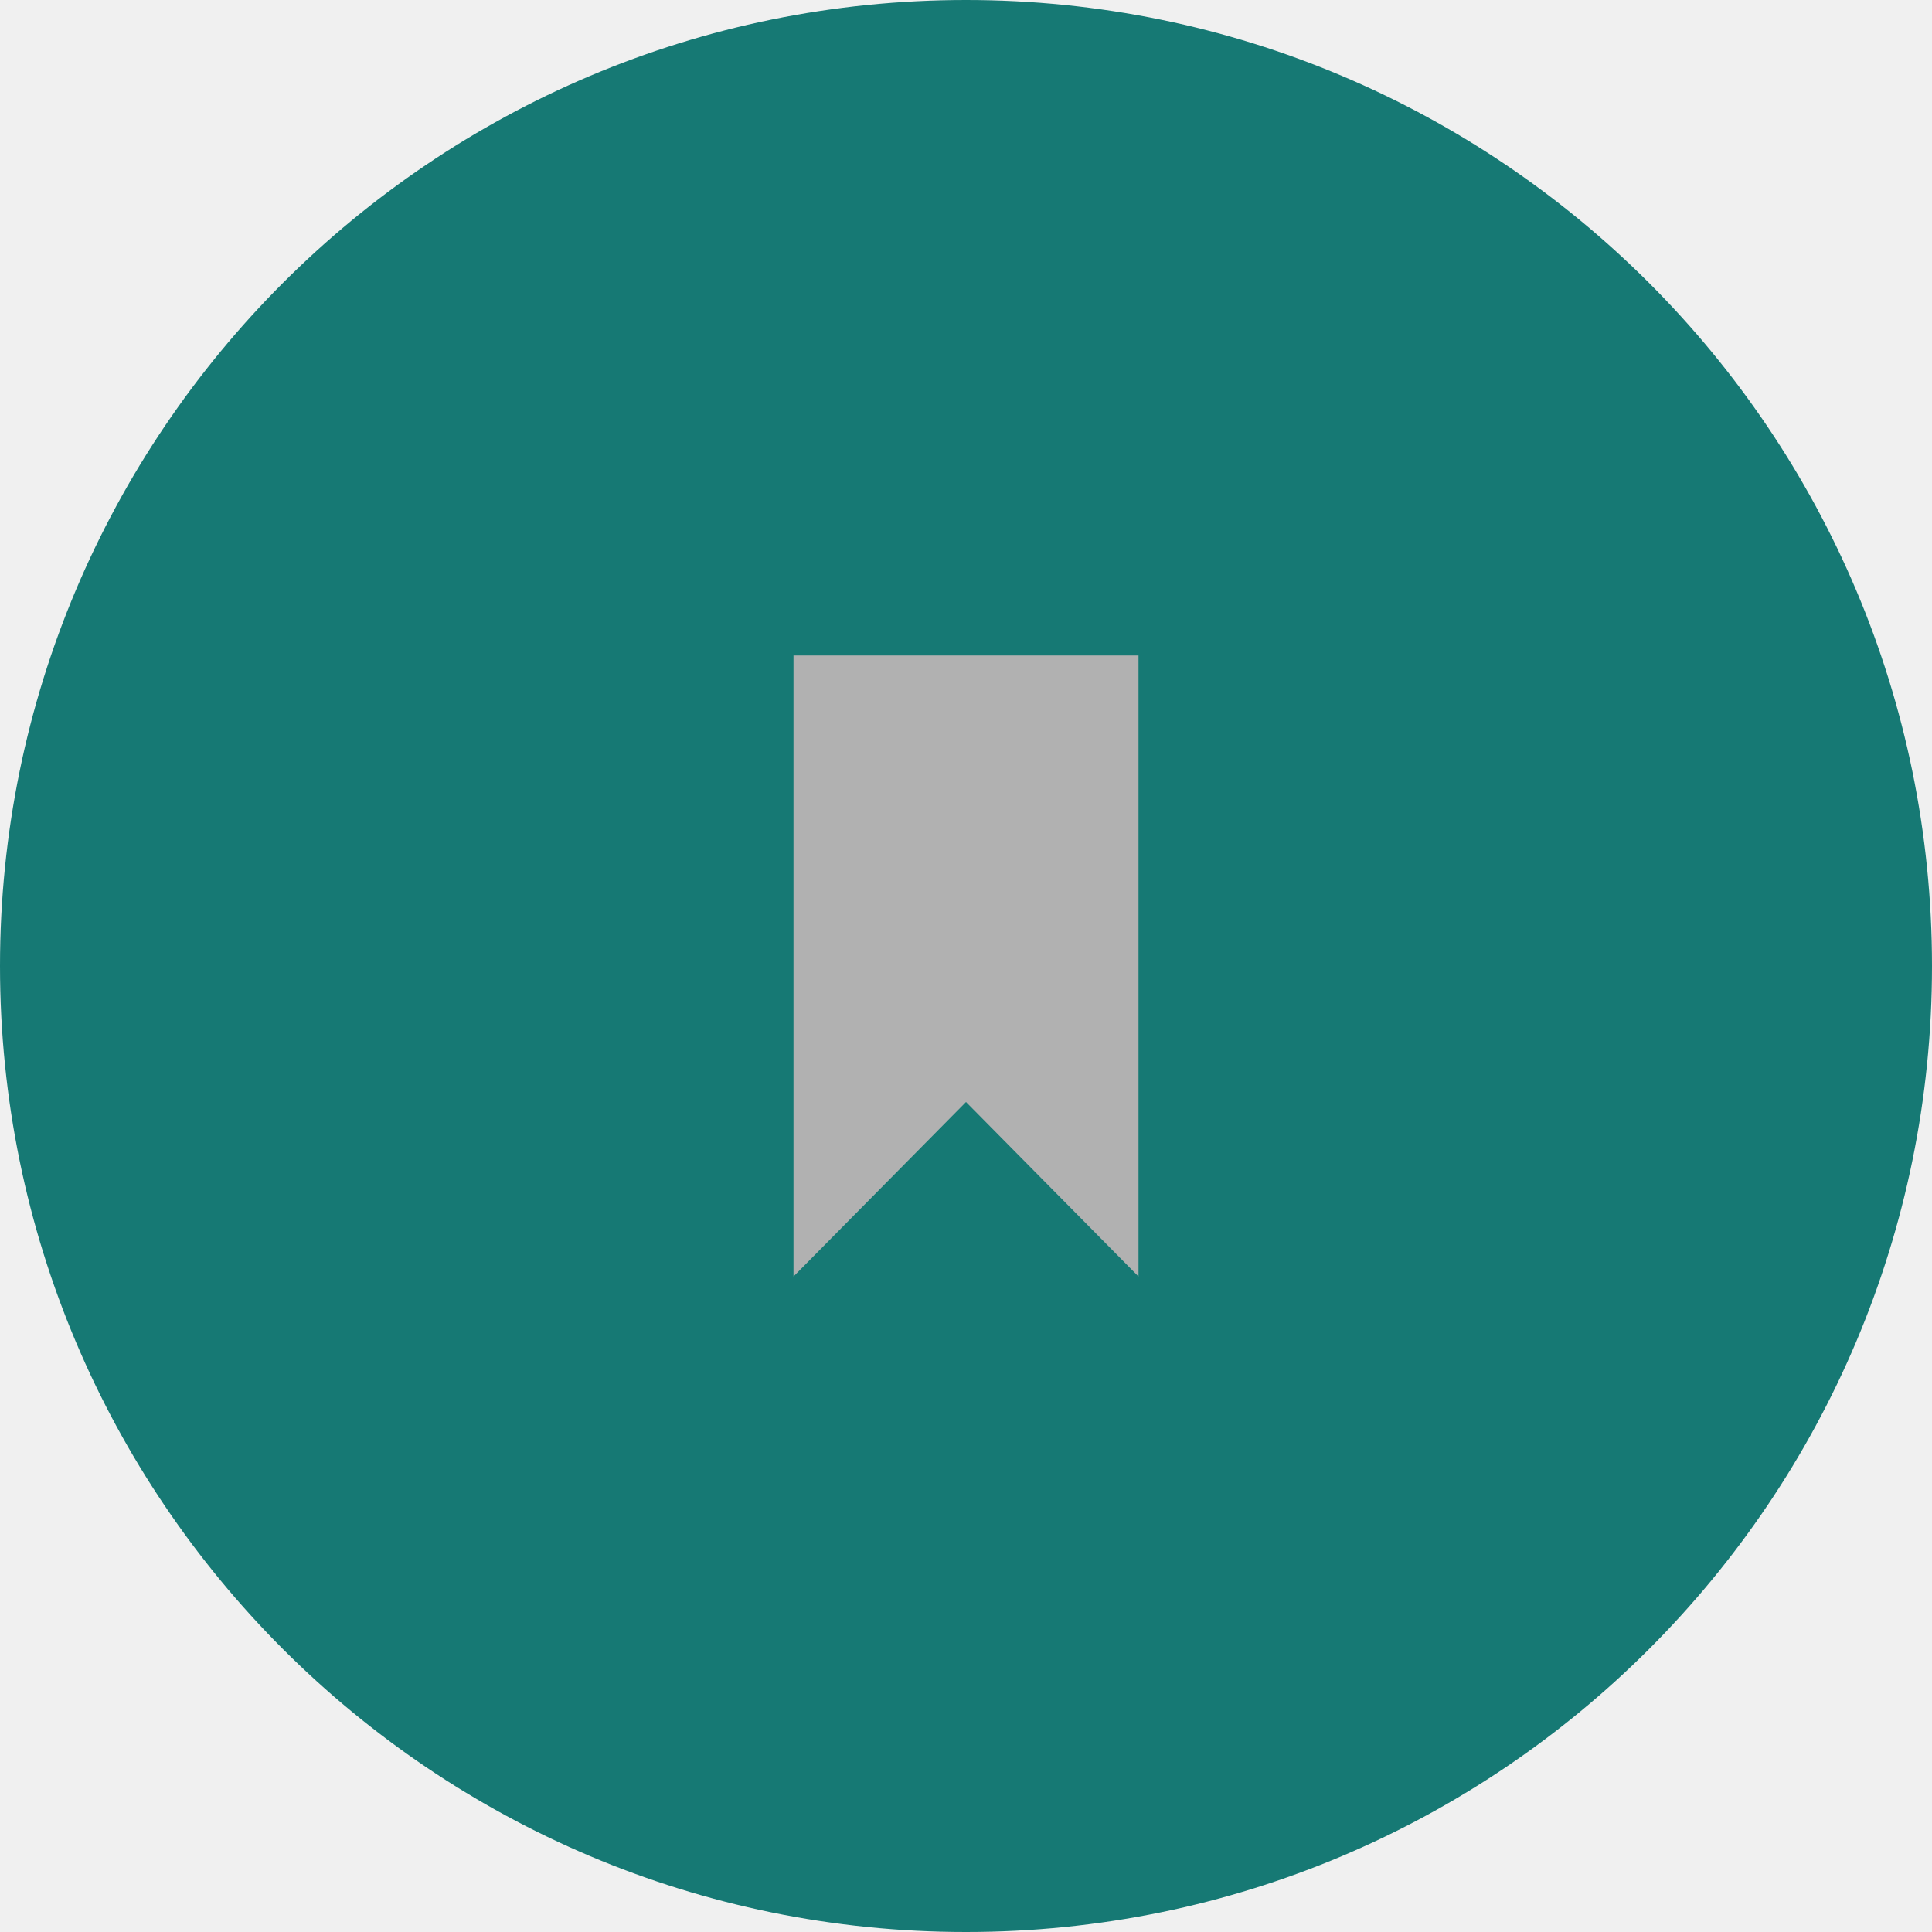
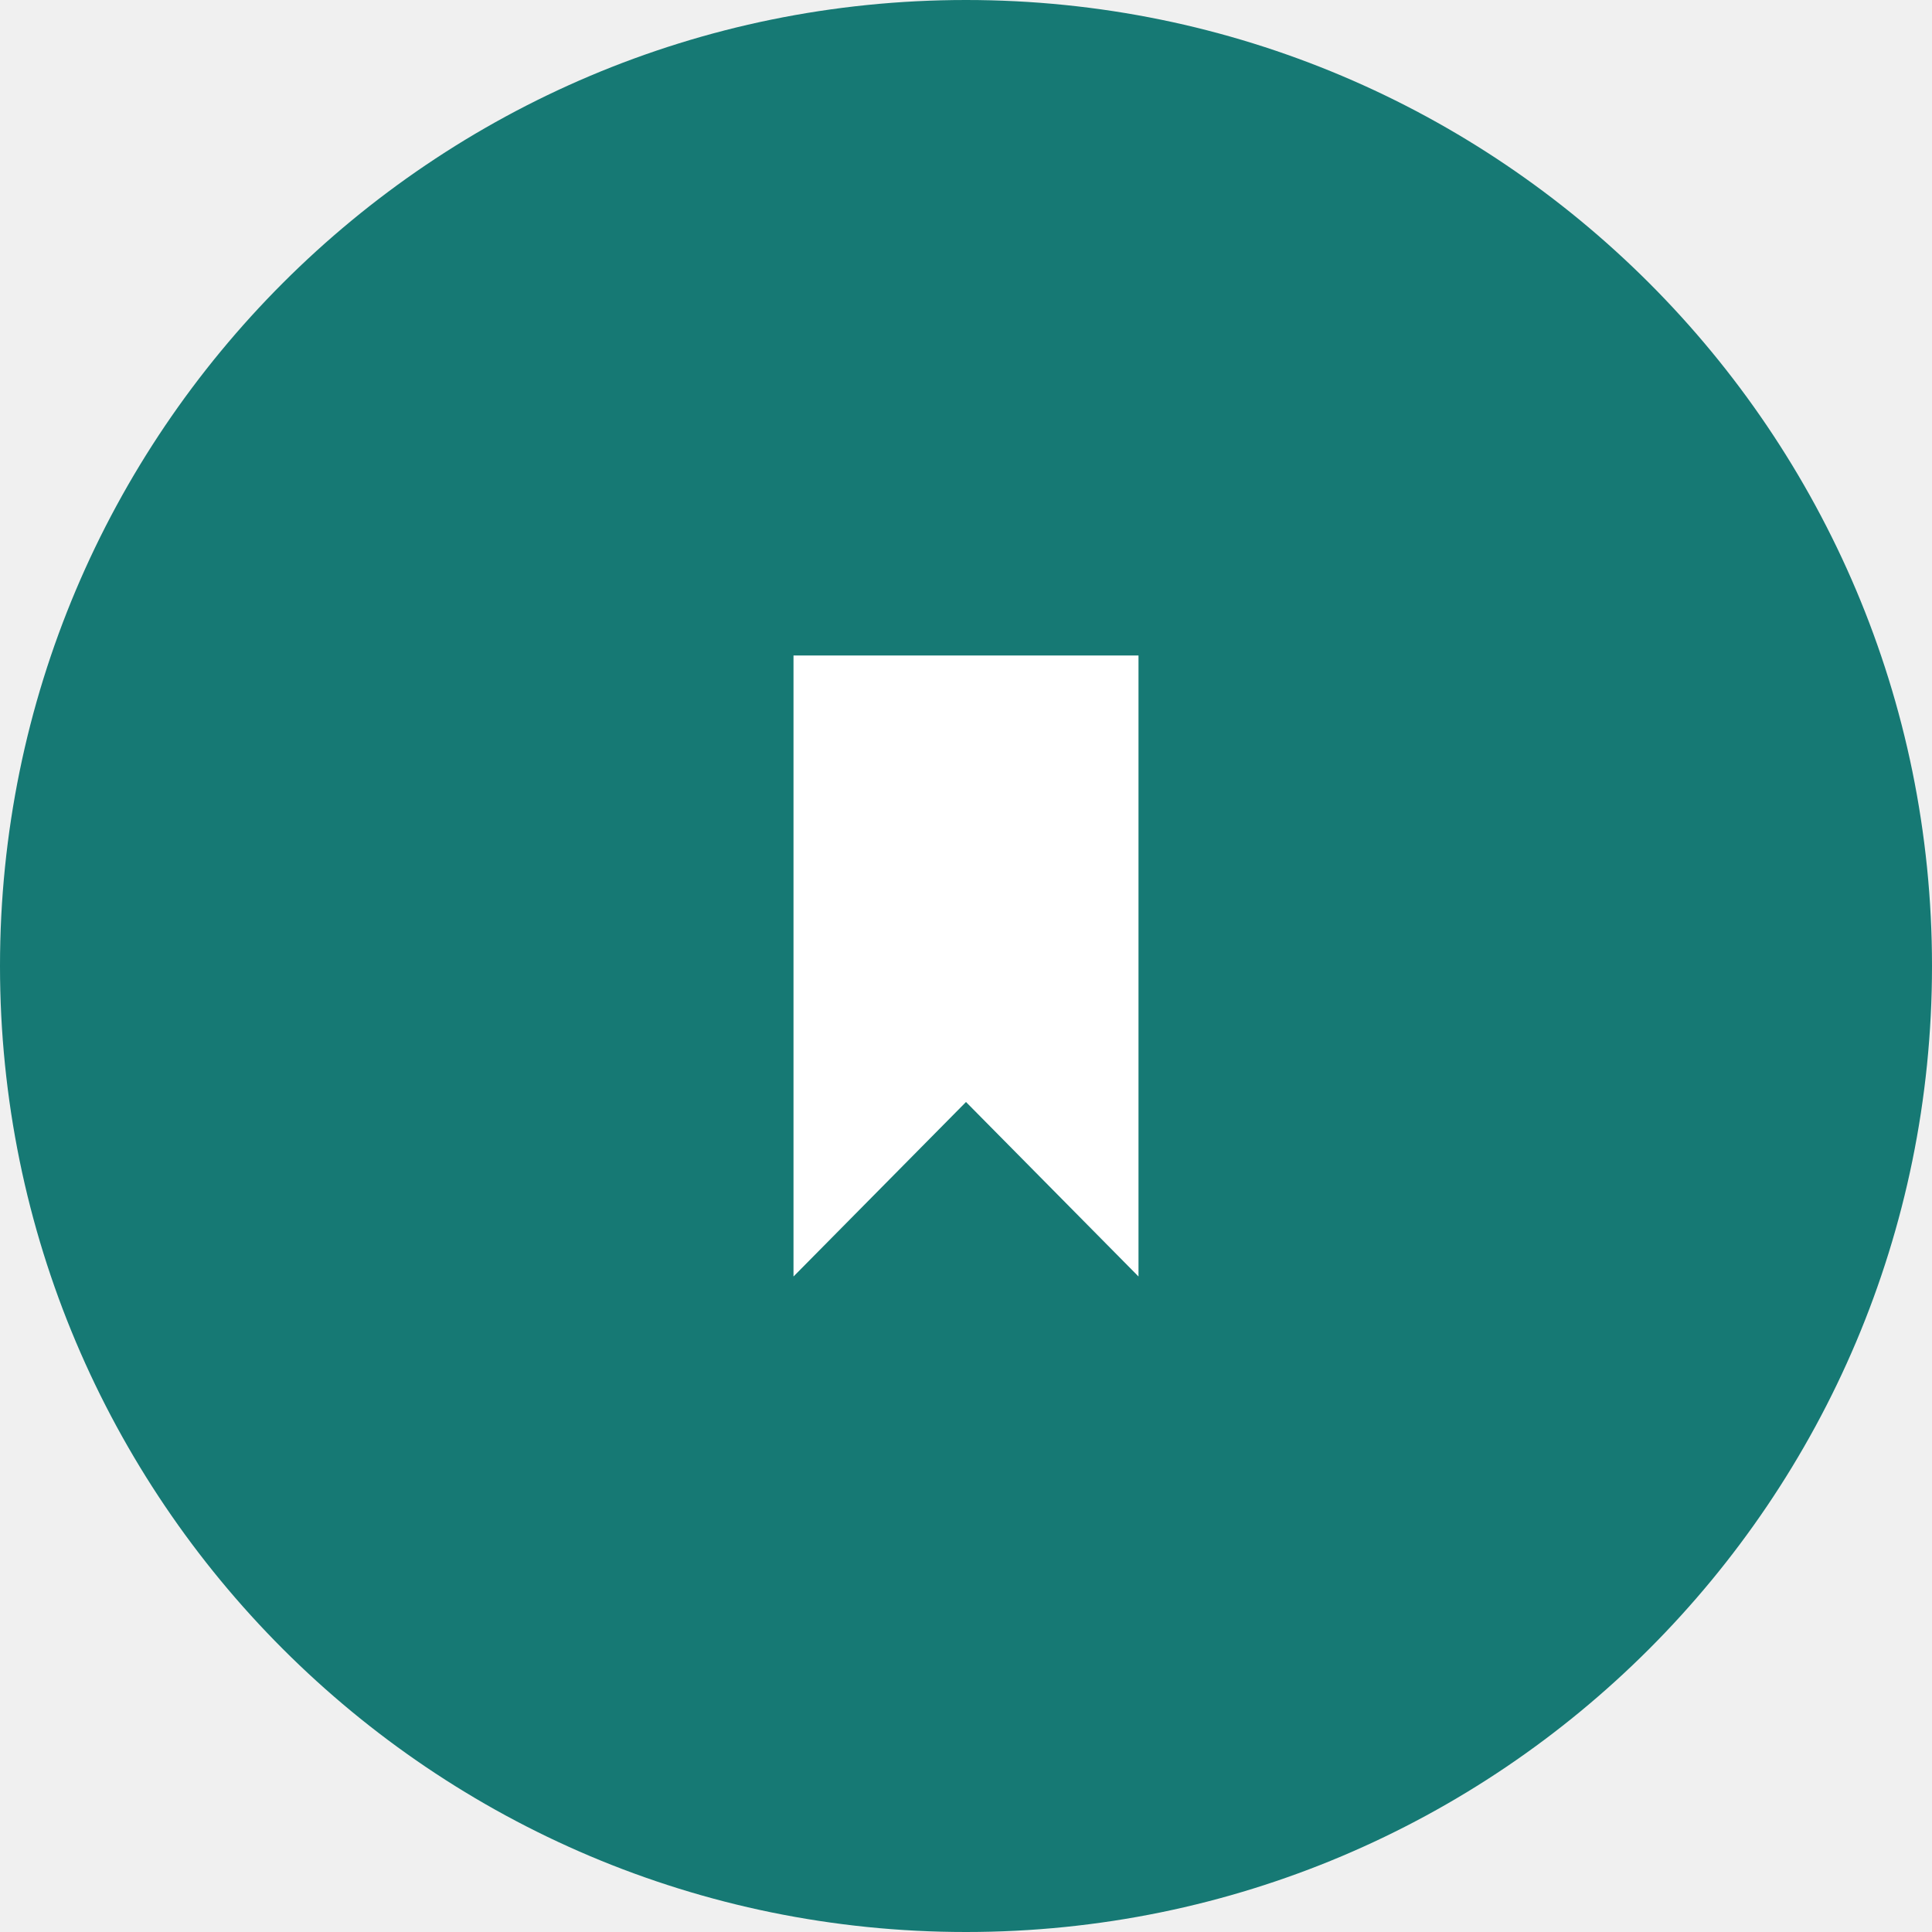
<svg xmlns="http://www.w3.org/2000/svg" width="56" height="56">
  <g fill="none" fill-rule="evenodd">
    <circle fill="#167974" cx="28" cy="28" r="28" />
-     <path fill="#B1B1B1" d="M23 19v18l5-5.058L33 37V19z" />
+     <path fill="#ffffff" d="M23 19v18l5-5.058L33 37V19z" />
  </g>
</svg>
